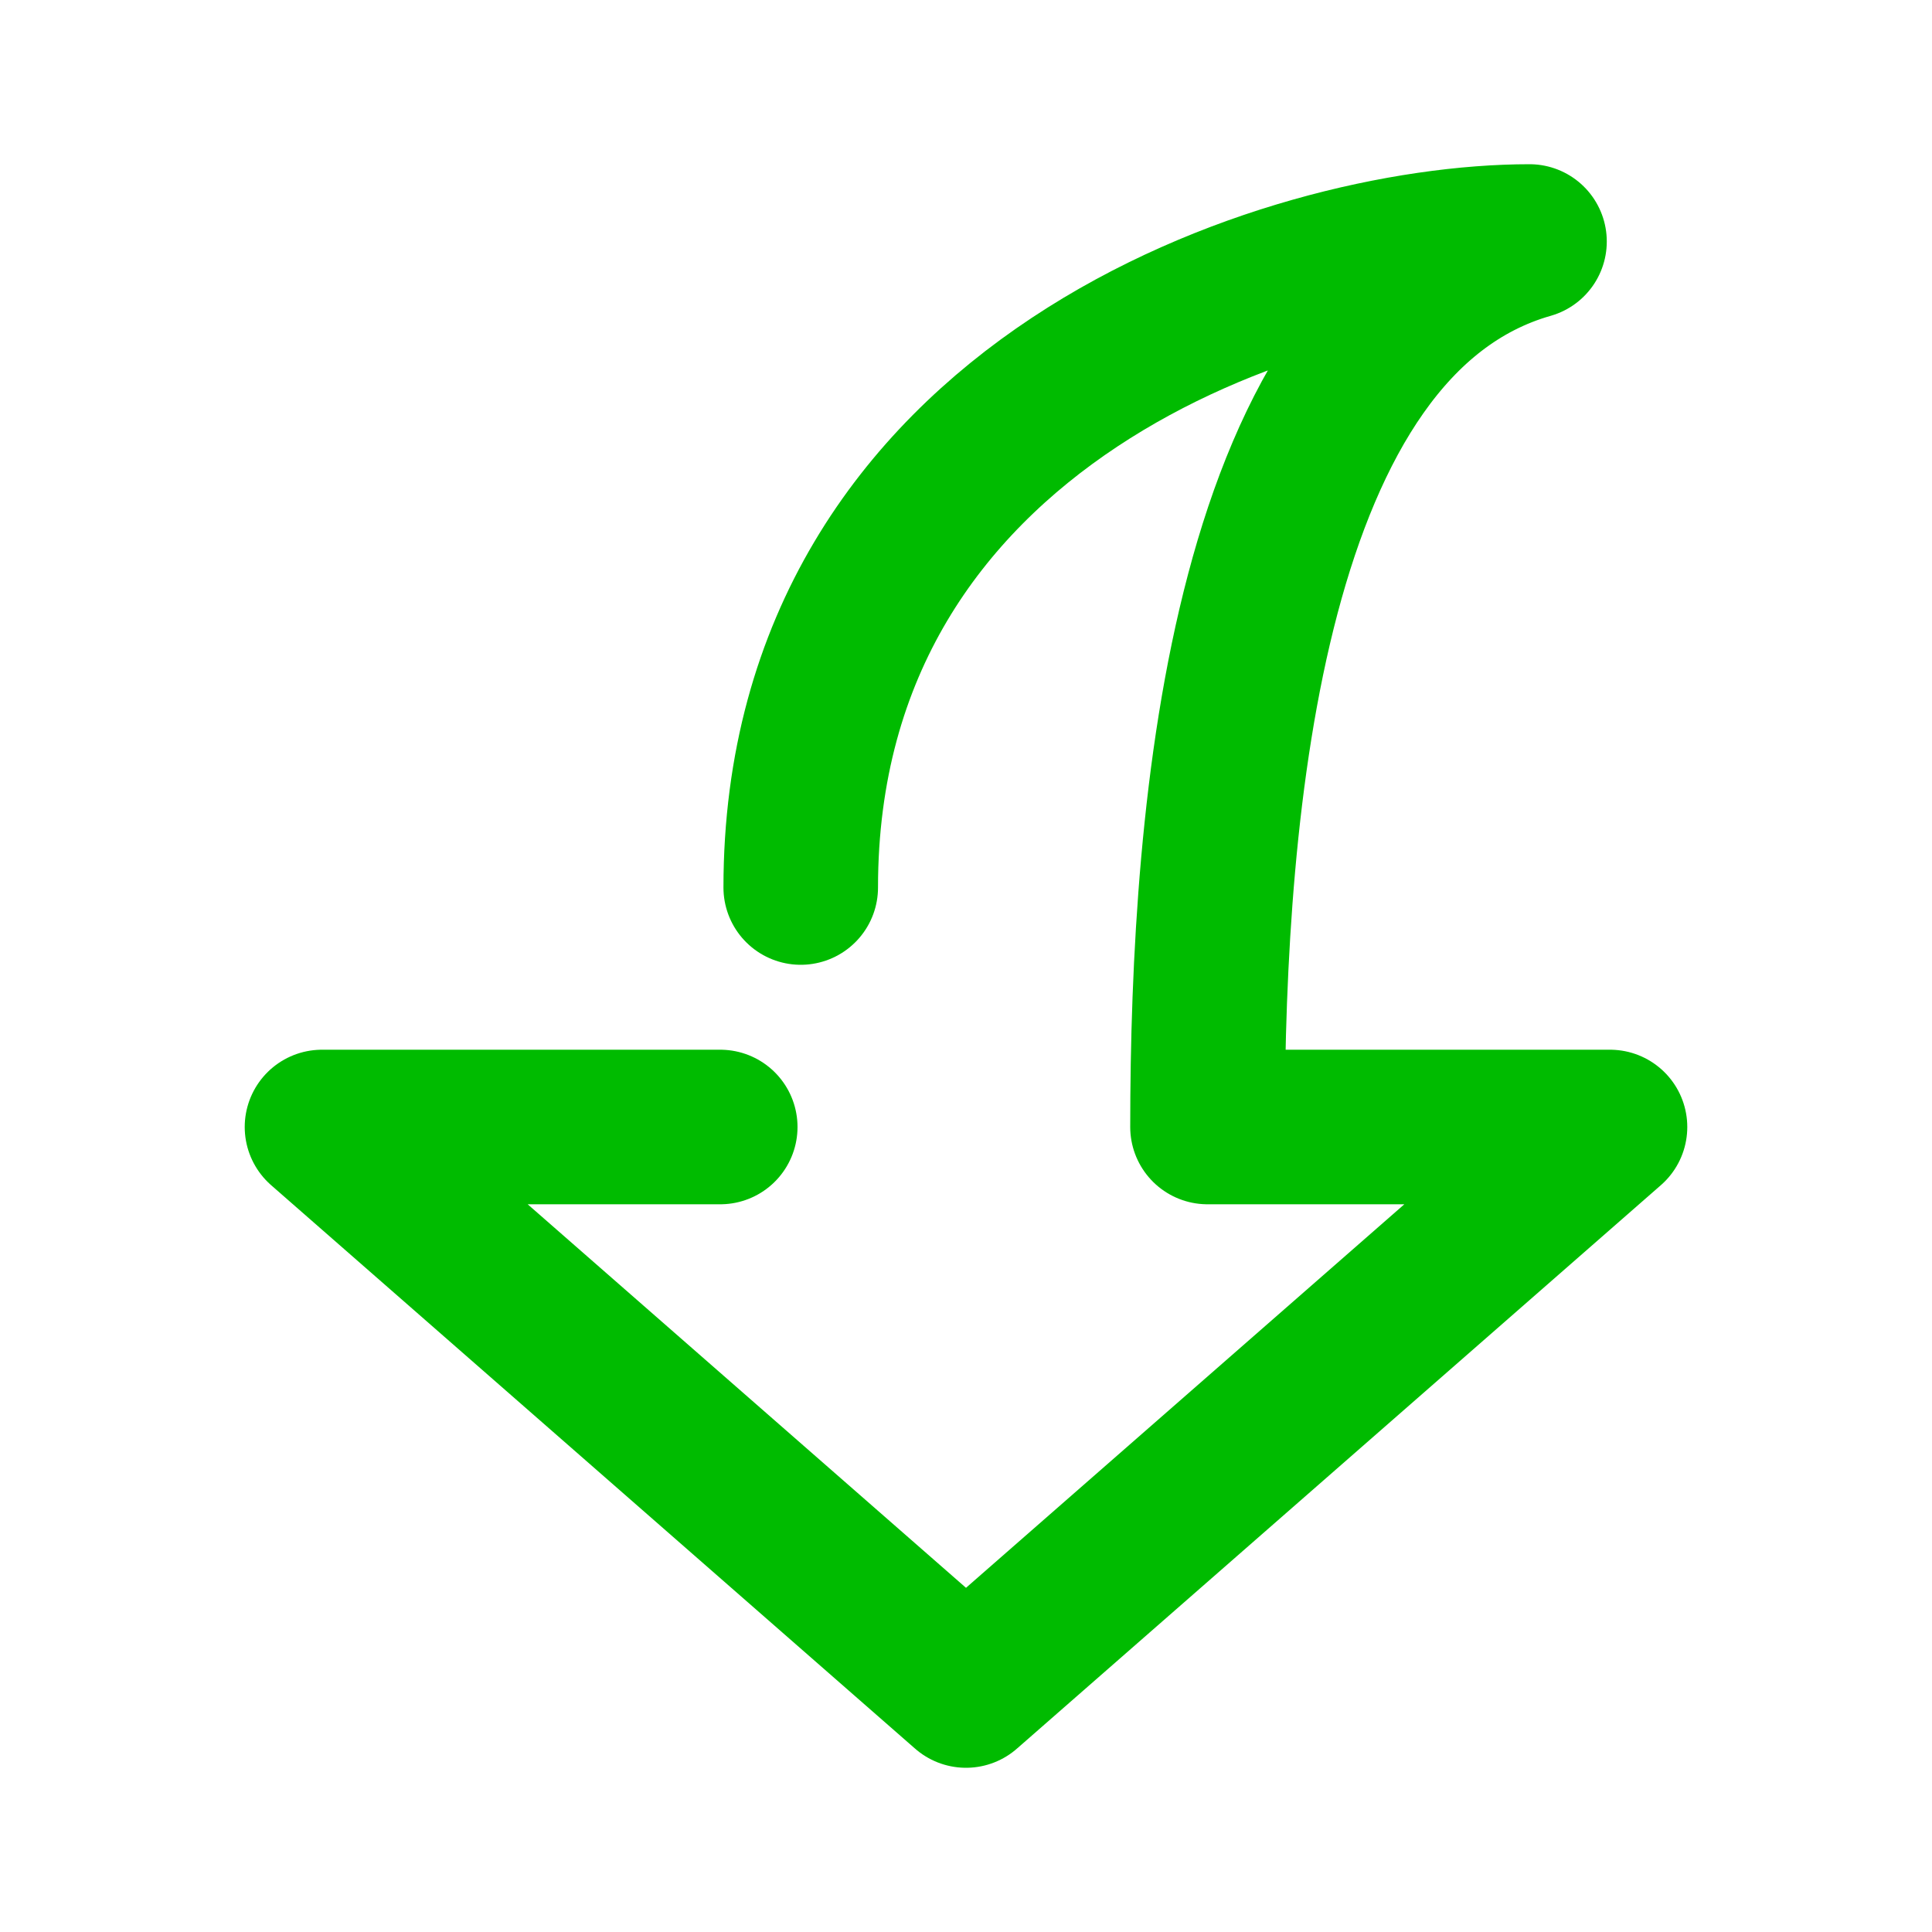
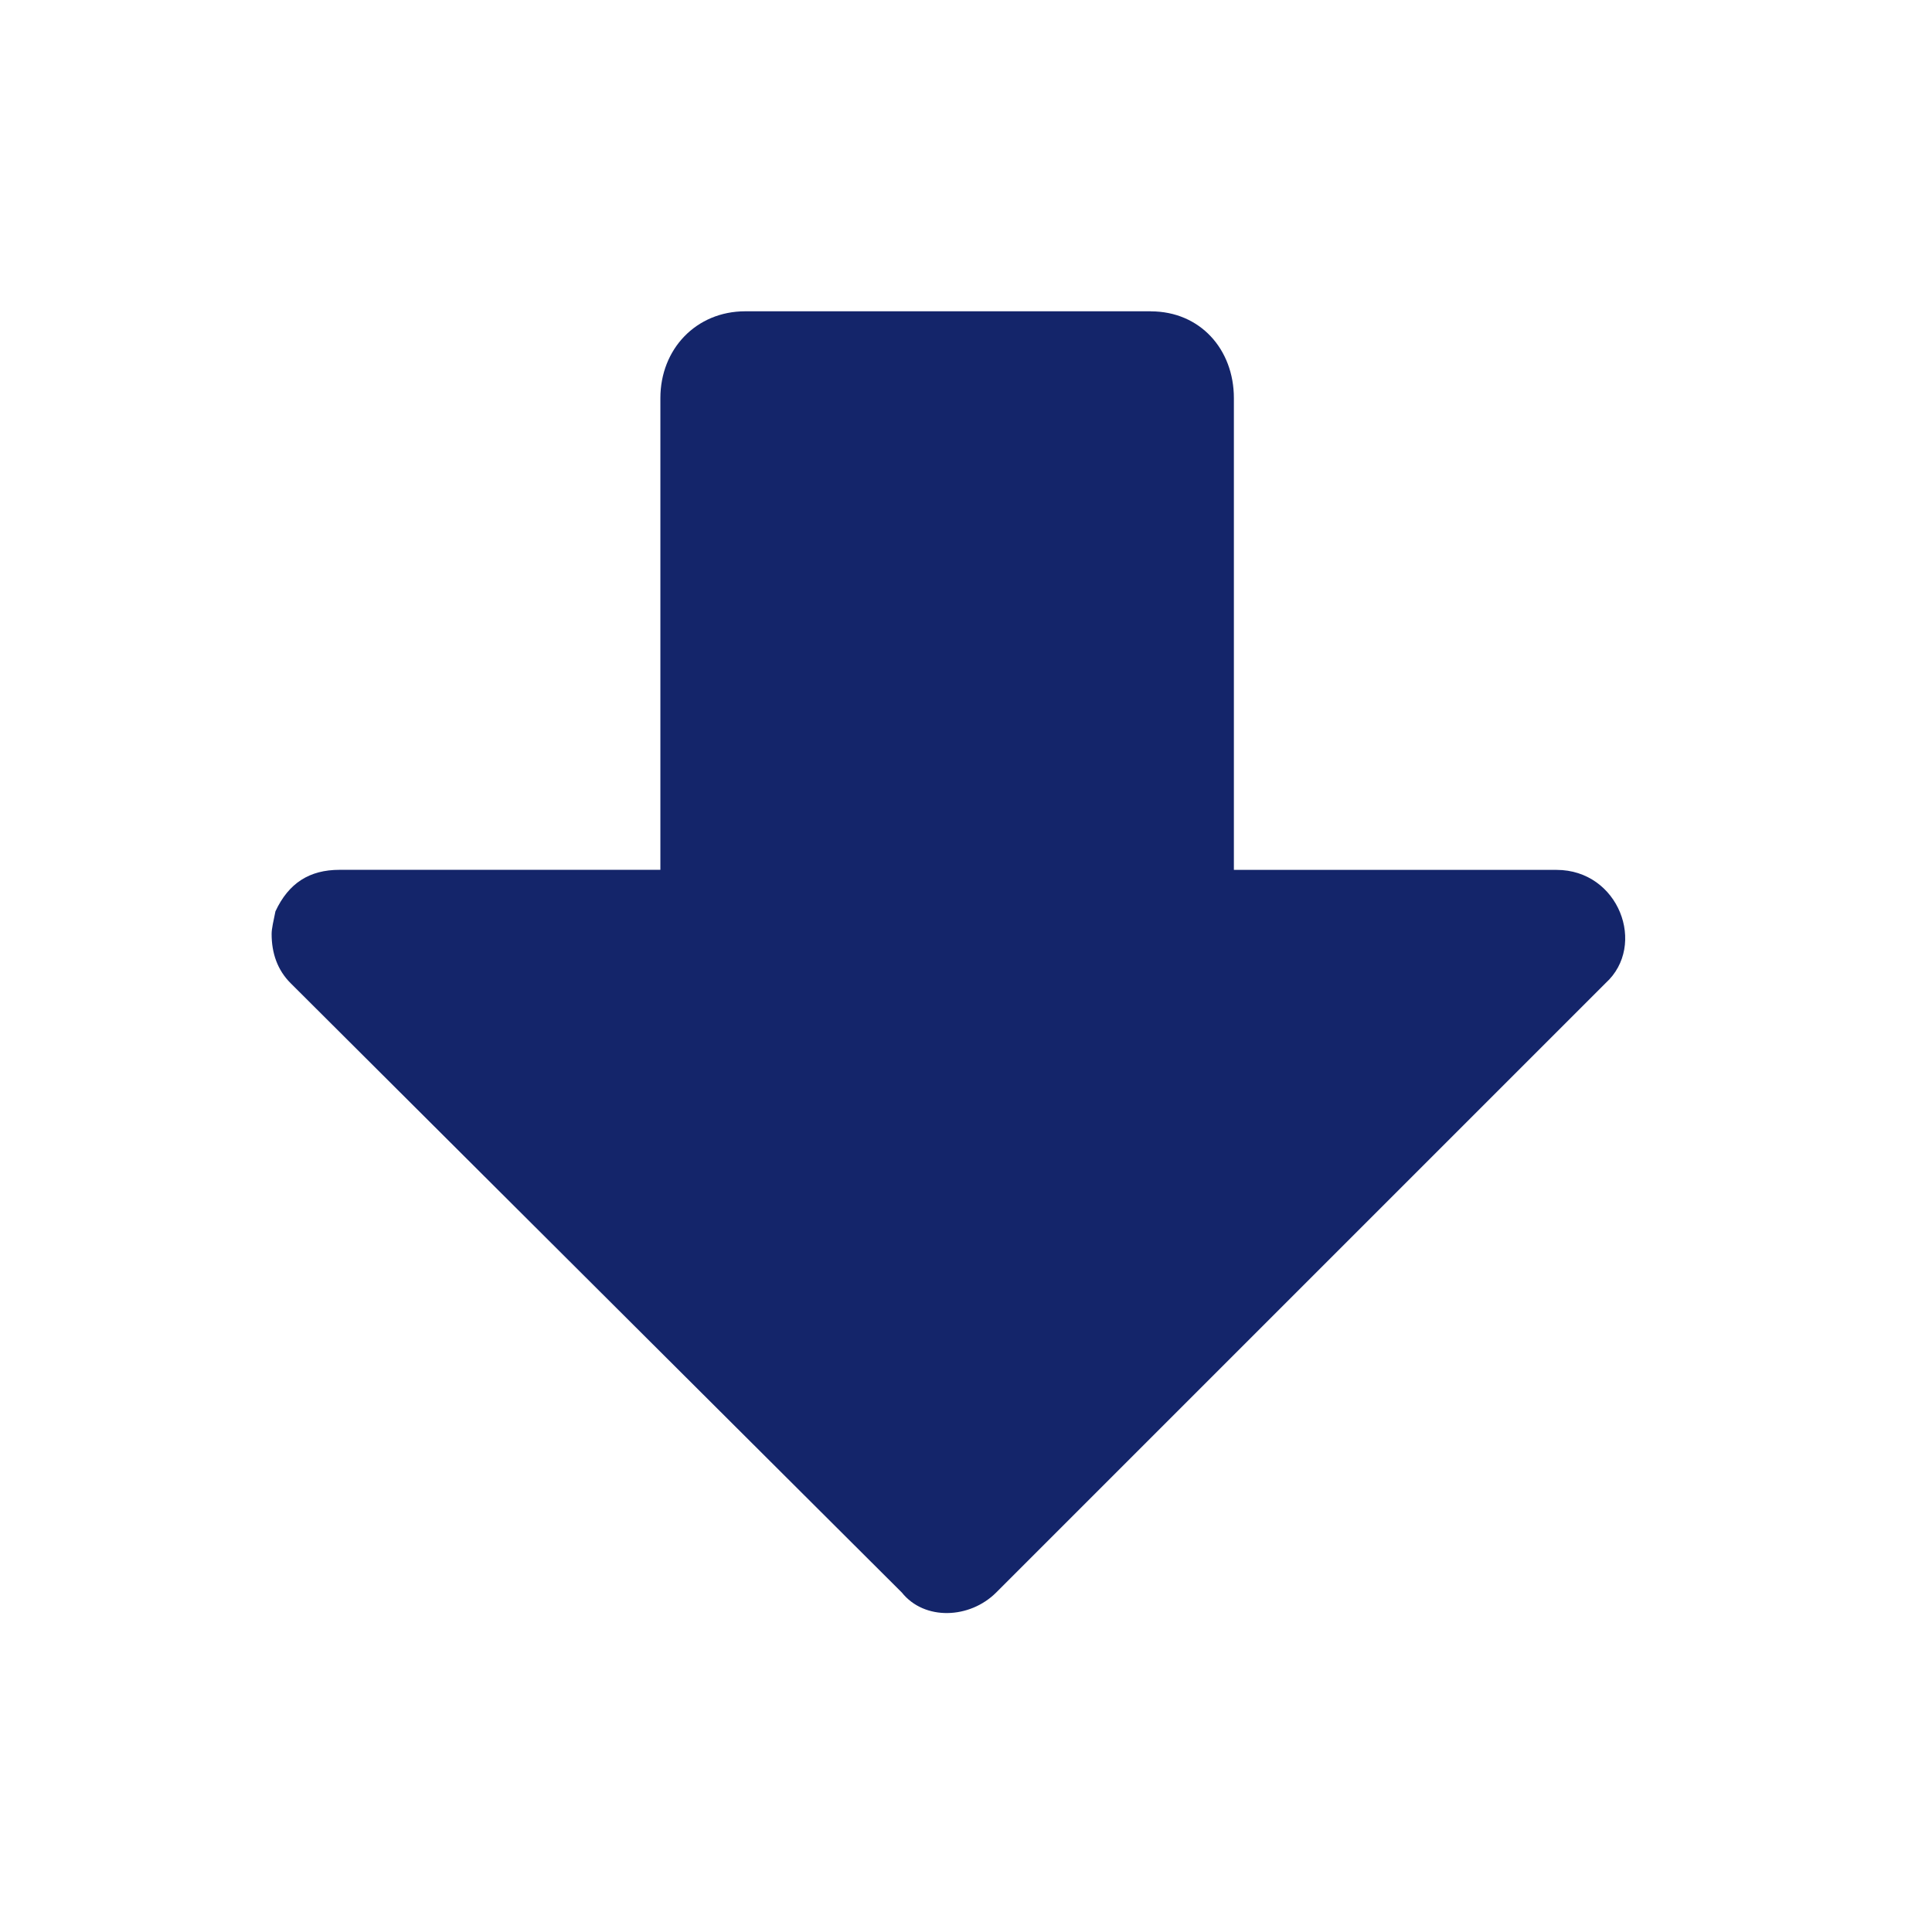
- <svg xmlns="http://www.w3.org/2000/svg" width="256px" height="256px" viewBox="0 0 24 24" fill="none">
-   <g id="SVGRepo_bgCarrier" stroke-width="0" />
-   <g id="SVGRepo_tracerCarrier" stroke-linecap="round" stroke-linejoin="round" stroke="#CCCCCC" stroke-width="1.92">
-     <path d="M8.947 14L4 14L12 21L20 14L15 14C15 10 15.5 4 19 3C16 3 9.947 4.986 9.947 11.025" stroke="#00BB00" stroke-linecap="round" stroke-linejoin="round" />
-   </g>
-   <g id="SVGRepo_iconCarrier">
-     <path d="M8.947 14L4 14L12 21L20 14L15 14C15 10 15.5 4 19 3C16 3 9.947 4.986 9.947 11.025" stroke="#00BB00" stroke-linecap="round" stroke-linejoin="round" />
-   </g>
+ <svg xmlns="http://www.w3.org/2000/svg" fill="#14256a" width="800px" height="800px" viewBox="0 0 23 32" version="1.1">
+   <path d="M14.563 5.156h-6.719c-0.813 0-1.406 0.625-1.406 1.438v7.813h-5.313c-0.5 0-0.844 0.219-1.063 0.688-0.031 0.156-0.063 0.281-0.063 0.375 0 0.313 0.094 0.594 0.313 0.813l10.125 10.094c0.375 0.469 1.125 0.438 1.563 0l10.094-10.094c0.688-0.625 0.219-1.875-0.813-1.875h-5.344v-7.813c0-0.813-0.563-1.438-1.375-1.438z" />
</svg>
